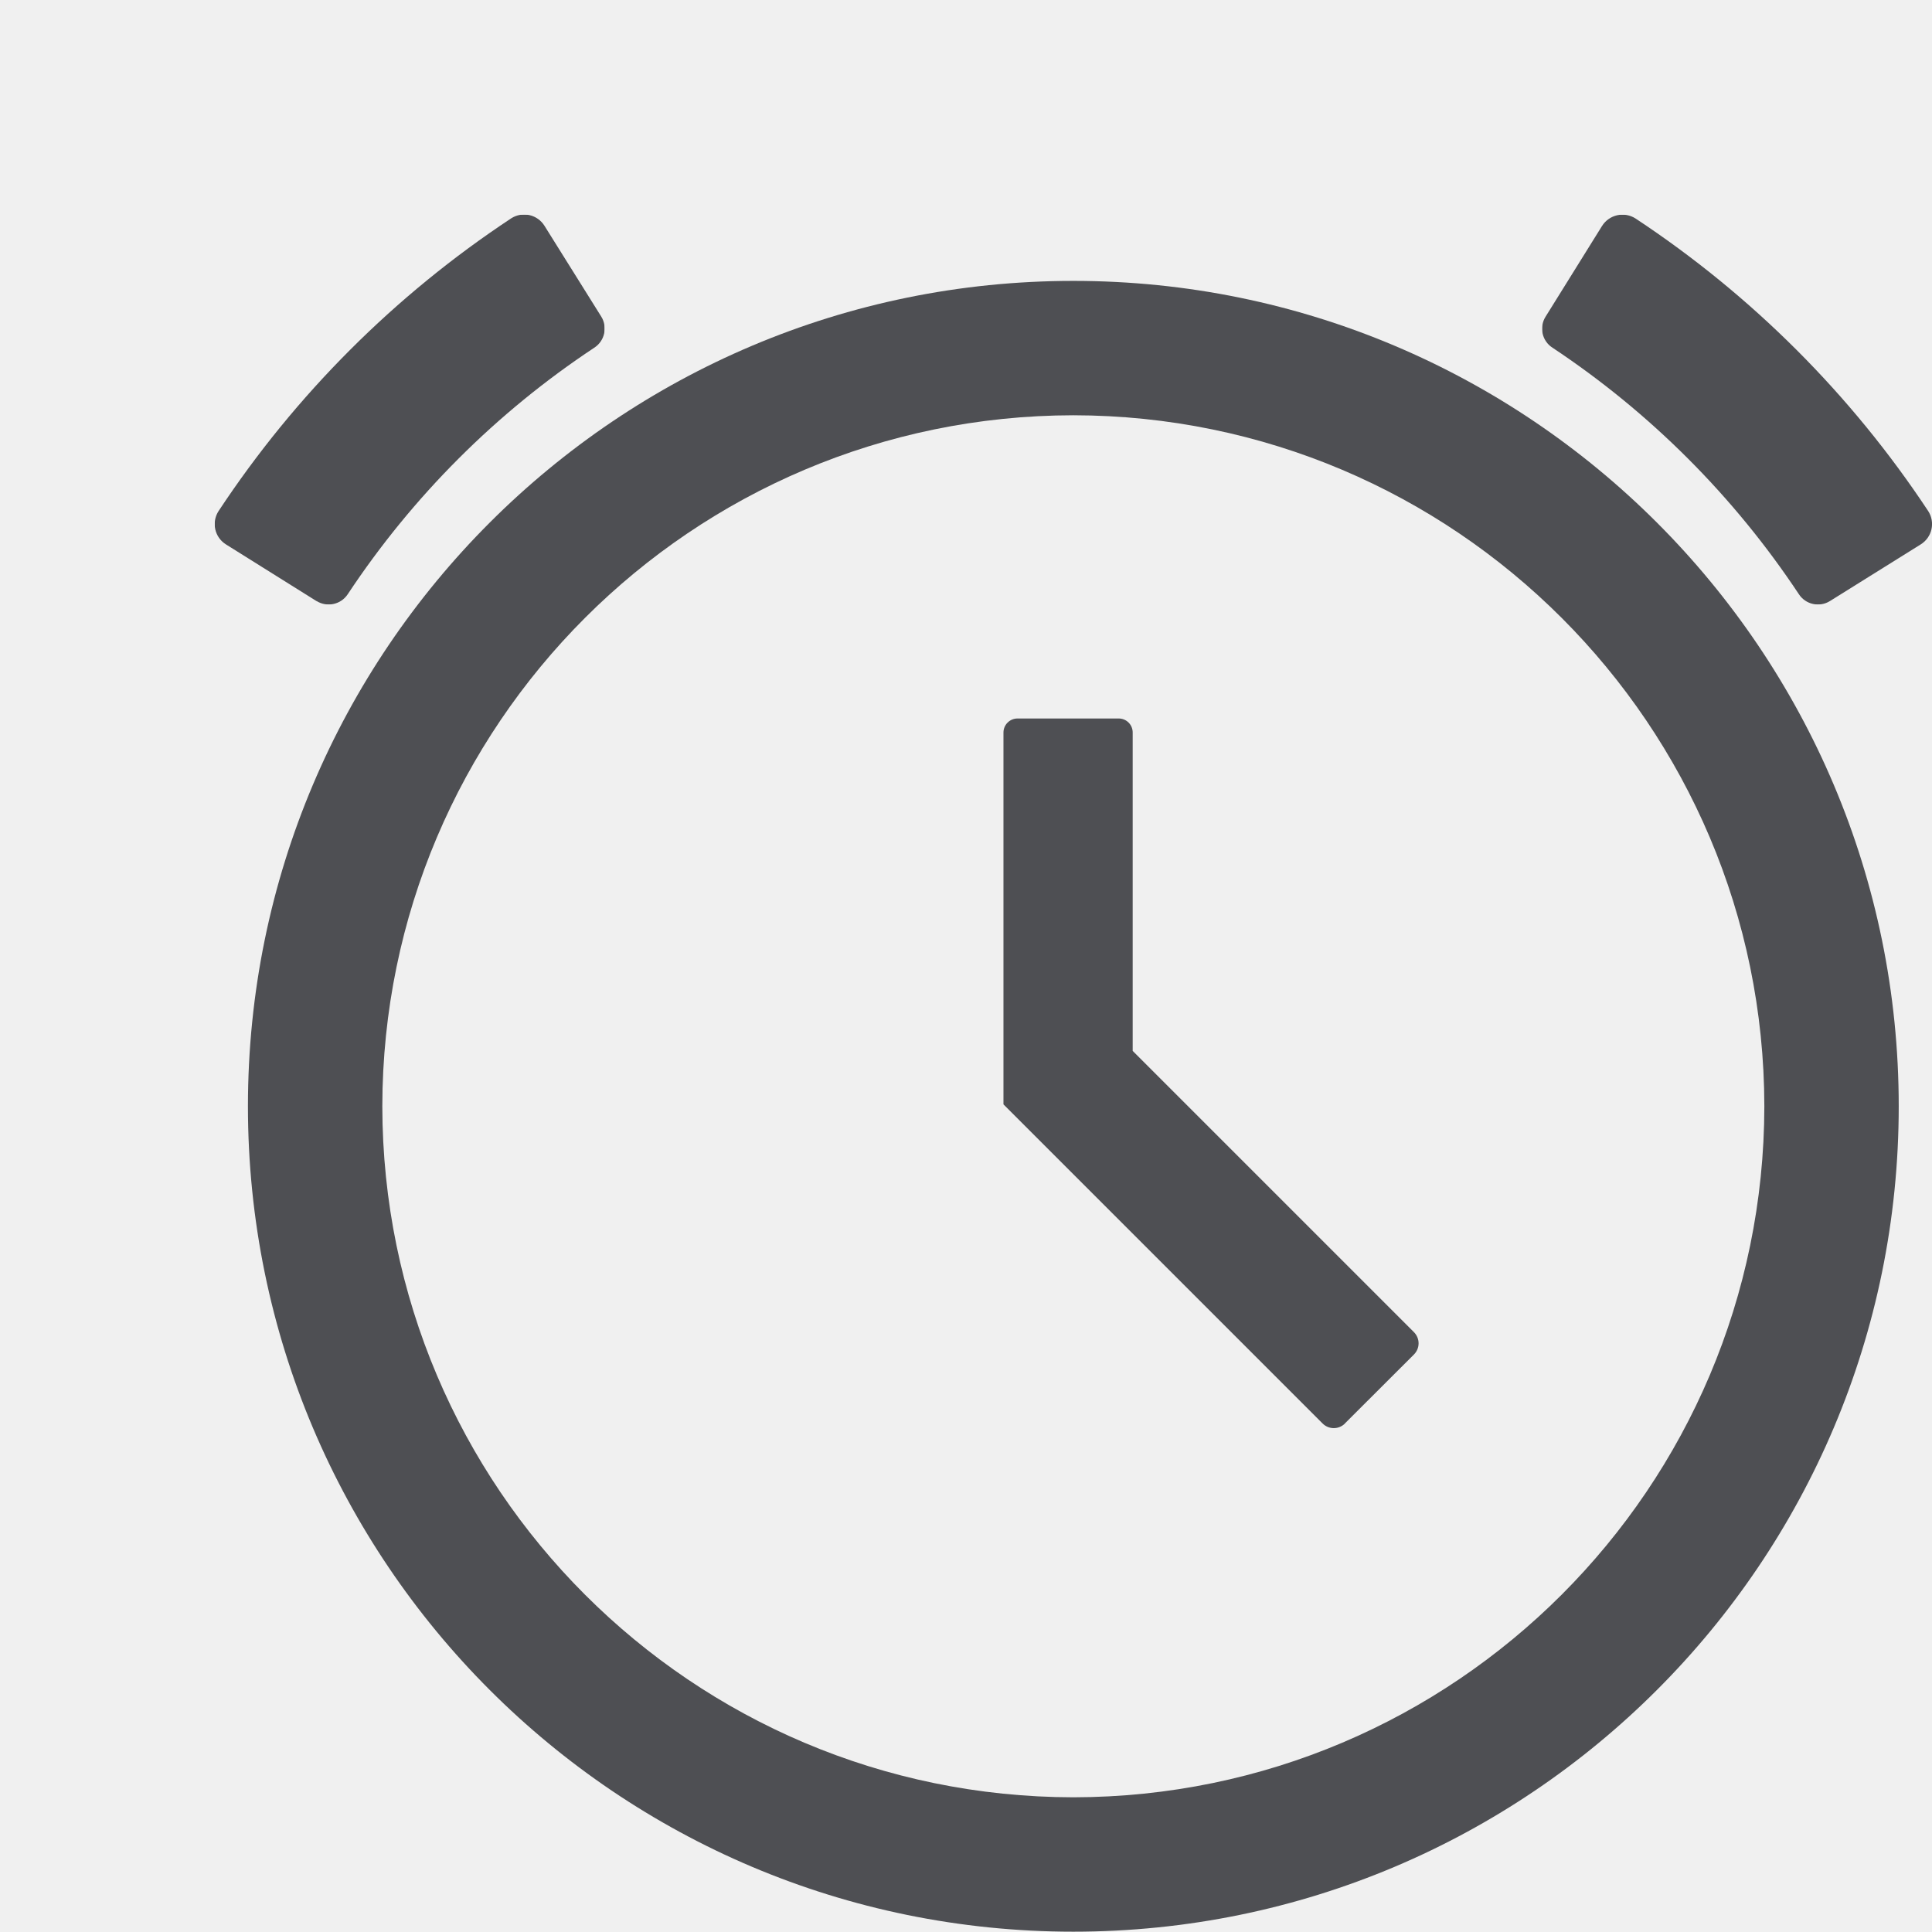
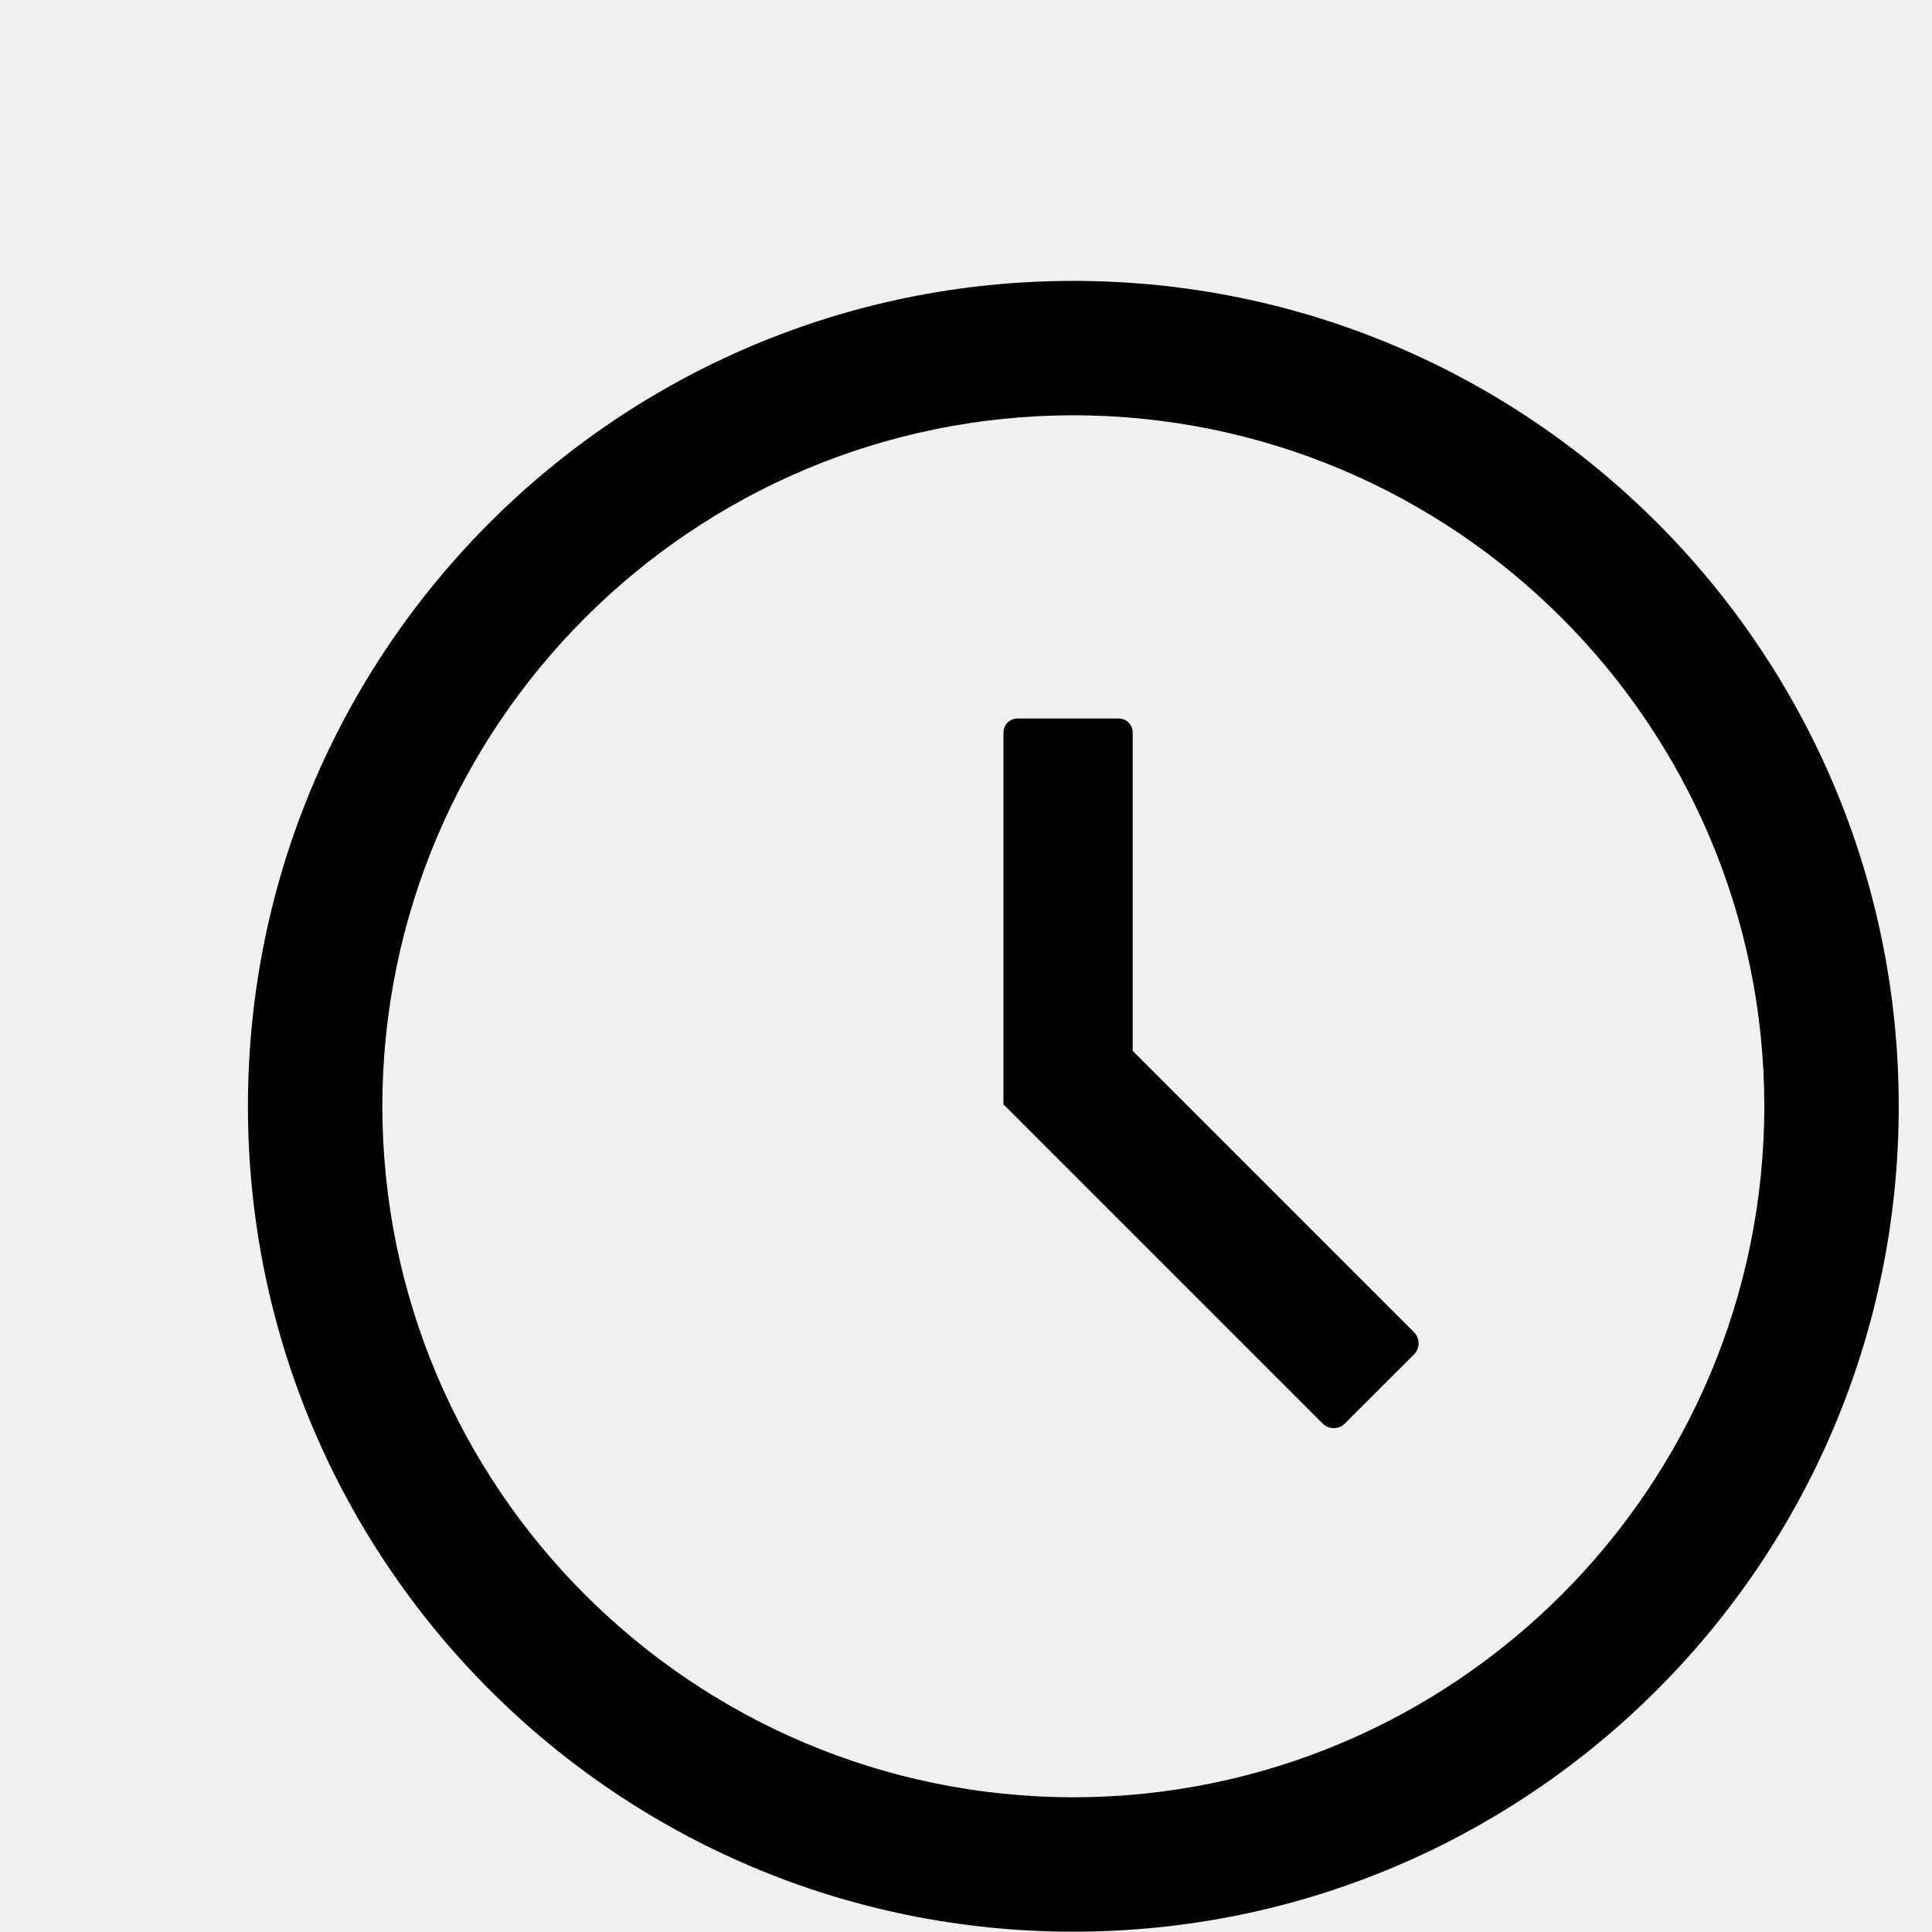
<svg xmlns="http://www.w3.org/2000/svg" xmlns:xlink="http://www.w3.org/1999/xlink" width="18" height="18" viewBox="0 0 18 18">
  <defs>
    <path id="omdku04aga" d="M0 0h3.633v3.633H0z" />
    <path id="rwm44fxlqc" d="M0 0h3.633v3.633H0z" />
  </defs>
  <g fill="none" fill-rule="evenodd">
    <path d="M2 18h16V2H2z" />
-     <path d="M10 2.617a7.69 7.69 0 1 0 0 15.38 7.69 7.69 0 0 0 0-15.38m0 1.252a6.446 6.446 0 0 1 6.438 6.438A6.446 6.446 0 0 1 10 16.745a6.446 6.446 0 0 1-6.438-6.438A6.446 6.446 0 0 1 10 3.869" fill="#4E4F53" />
-     <path d="m12.53 13.262.643-.642a.147.147 0 0 0 0-.209l-2.62-2.62V6.825a.13.13 0 0 0-.131-.131h-.943a.131.131 0 0 0-.13.131v3.464l2.973 2.973a.147.147 0 0 0 .209 0" fill="#4E4F53" />
+     <path d="M10 2.617a7.69 7.69 0 1 0 0 15.38 7.69 7.69 0 0 0 0-15.38m0 1.252a6.446 6.446 0 0 1 6.438 6.438A6.446 6.446 0 0 1 10 16.745a6.446 6.446 0 0 1-6.438-6.438A6.446 6.446 0 0 1 10 3.869" fill="currentColor" />
+     <path d="m12.53 13.262.643-.642a.147.147 0 0 0 0-.209l-2.62-2.62V6.825a.13.13 0 0 0-.131-.131h-.943a.131.131 0 0 0-.13.131v3.464l2.973 2.973a.147.147 0 0 0 .209 0" fill="currentColor" />
    <g transform="translate(14.367 2)">
-       <mask id="5t6dx99i5b" fill="#fff">
+       <mask id="5t6dx99i5b" fill="currentColor">
        <use xlink:href="#omdku04aga" />
      </mask>
-       <path d="M2.392 3.535a.212.212 0 0 0 .29.065l.846-.528a.223.223 0 0 0 .07-.31A9.637 9.637 0 0 0 .87.035a.225.225 0 0 0-.311.07L.033.95a.21.21 0 0 0 .065.29 8.192 8.192 0 0 1 2.294 2.295" fill="#4E4F53" mask="url(#5t6dx99i5b)" />
+       <path d="M2.392 3.535a.212.212 0 0 0 .29.065l.846-.528a.223.223 0 0 0 .07-.31A9.637 9.637 0 0 0 .87.035a.225.225 0 0 0-.311.07L.033.95a.21.21 0 0 0 .065.29 8.192 8.192 0 0 1 2.294 2.295" fill="currentColor" mask="url(#5t6dx99i5b)" />
    </g>
    <g transform="translate(2 2)">
-       <mask id="yb5rhoiidd" fill="#fff">
+       <mask id="yb5rhoiidd" fill="currentColor">
        <use xlink:href="#rwm44fxlqc" />
      </mask>
-       <path d="M.95 3.6a.213.213 0 0 0 .29-.064A8.15 8.15 0 0 1 3.536 1.24a.212.212 0 0 0 .066-.29L3.073.104a.223.223 0 0 0-.31-.07A9.624 9.624 0 0 0 .036 2.762a.223.223 0 0 0 .069.31l.845.529z" fill="#4E4F53" mask="url(#yb5rhoiidd)" />
+       <path d="M.95 3.6a.213.213 0 0 0 .29-.064A8.15 8.15 0 0 1 3.536 1.24a.212.212 0 0 0 .066-.29L3.073.104a.223.223 0 0 0-.31-.07A9.624 9.624 0 0 0 .036 2.762a.223.223 0 0 0 .069.31l.845.529z" fill="currentColor" mask="url(#yb5rhoiidd)" />
    </g>
  </g>
</svg>
